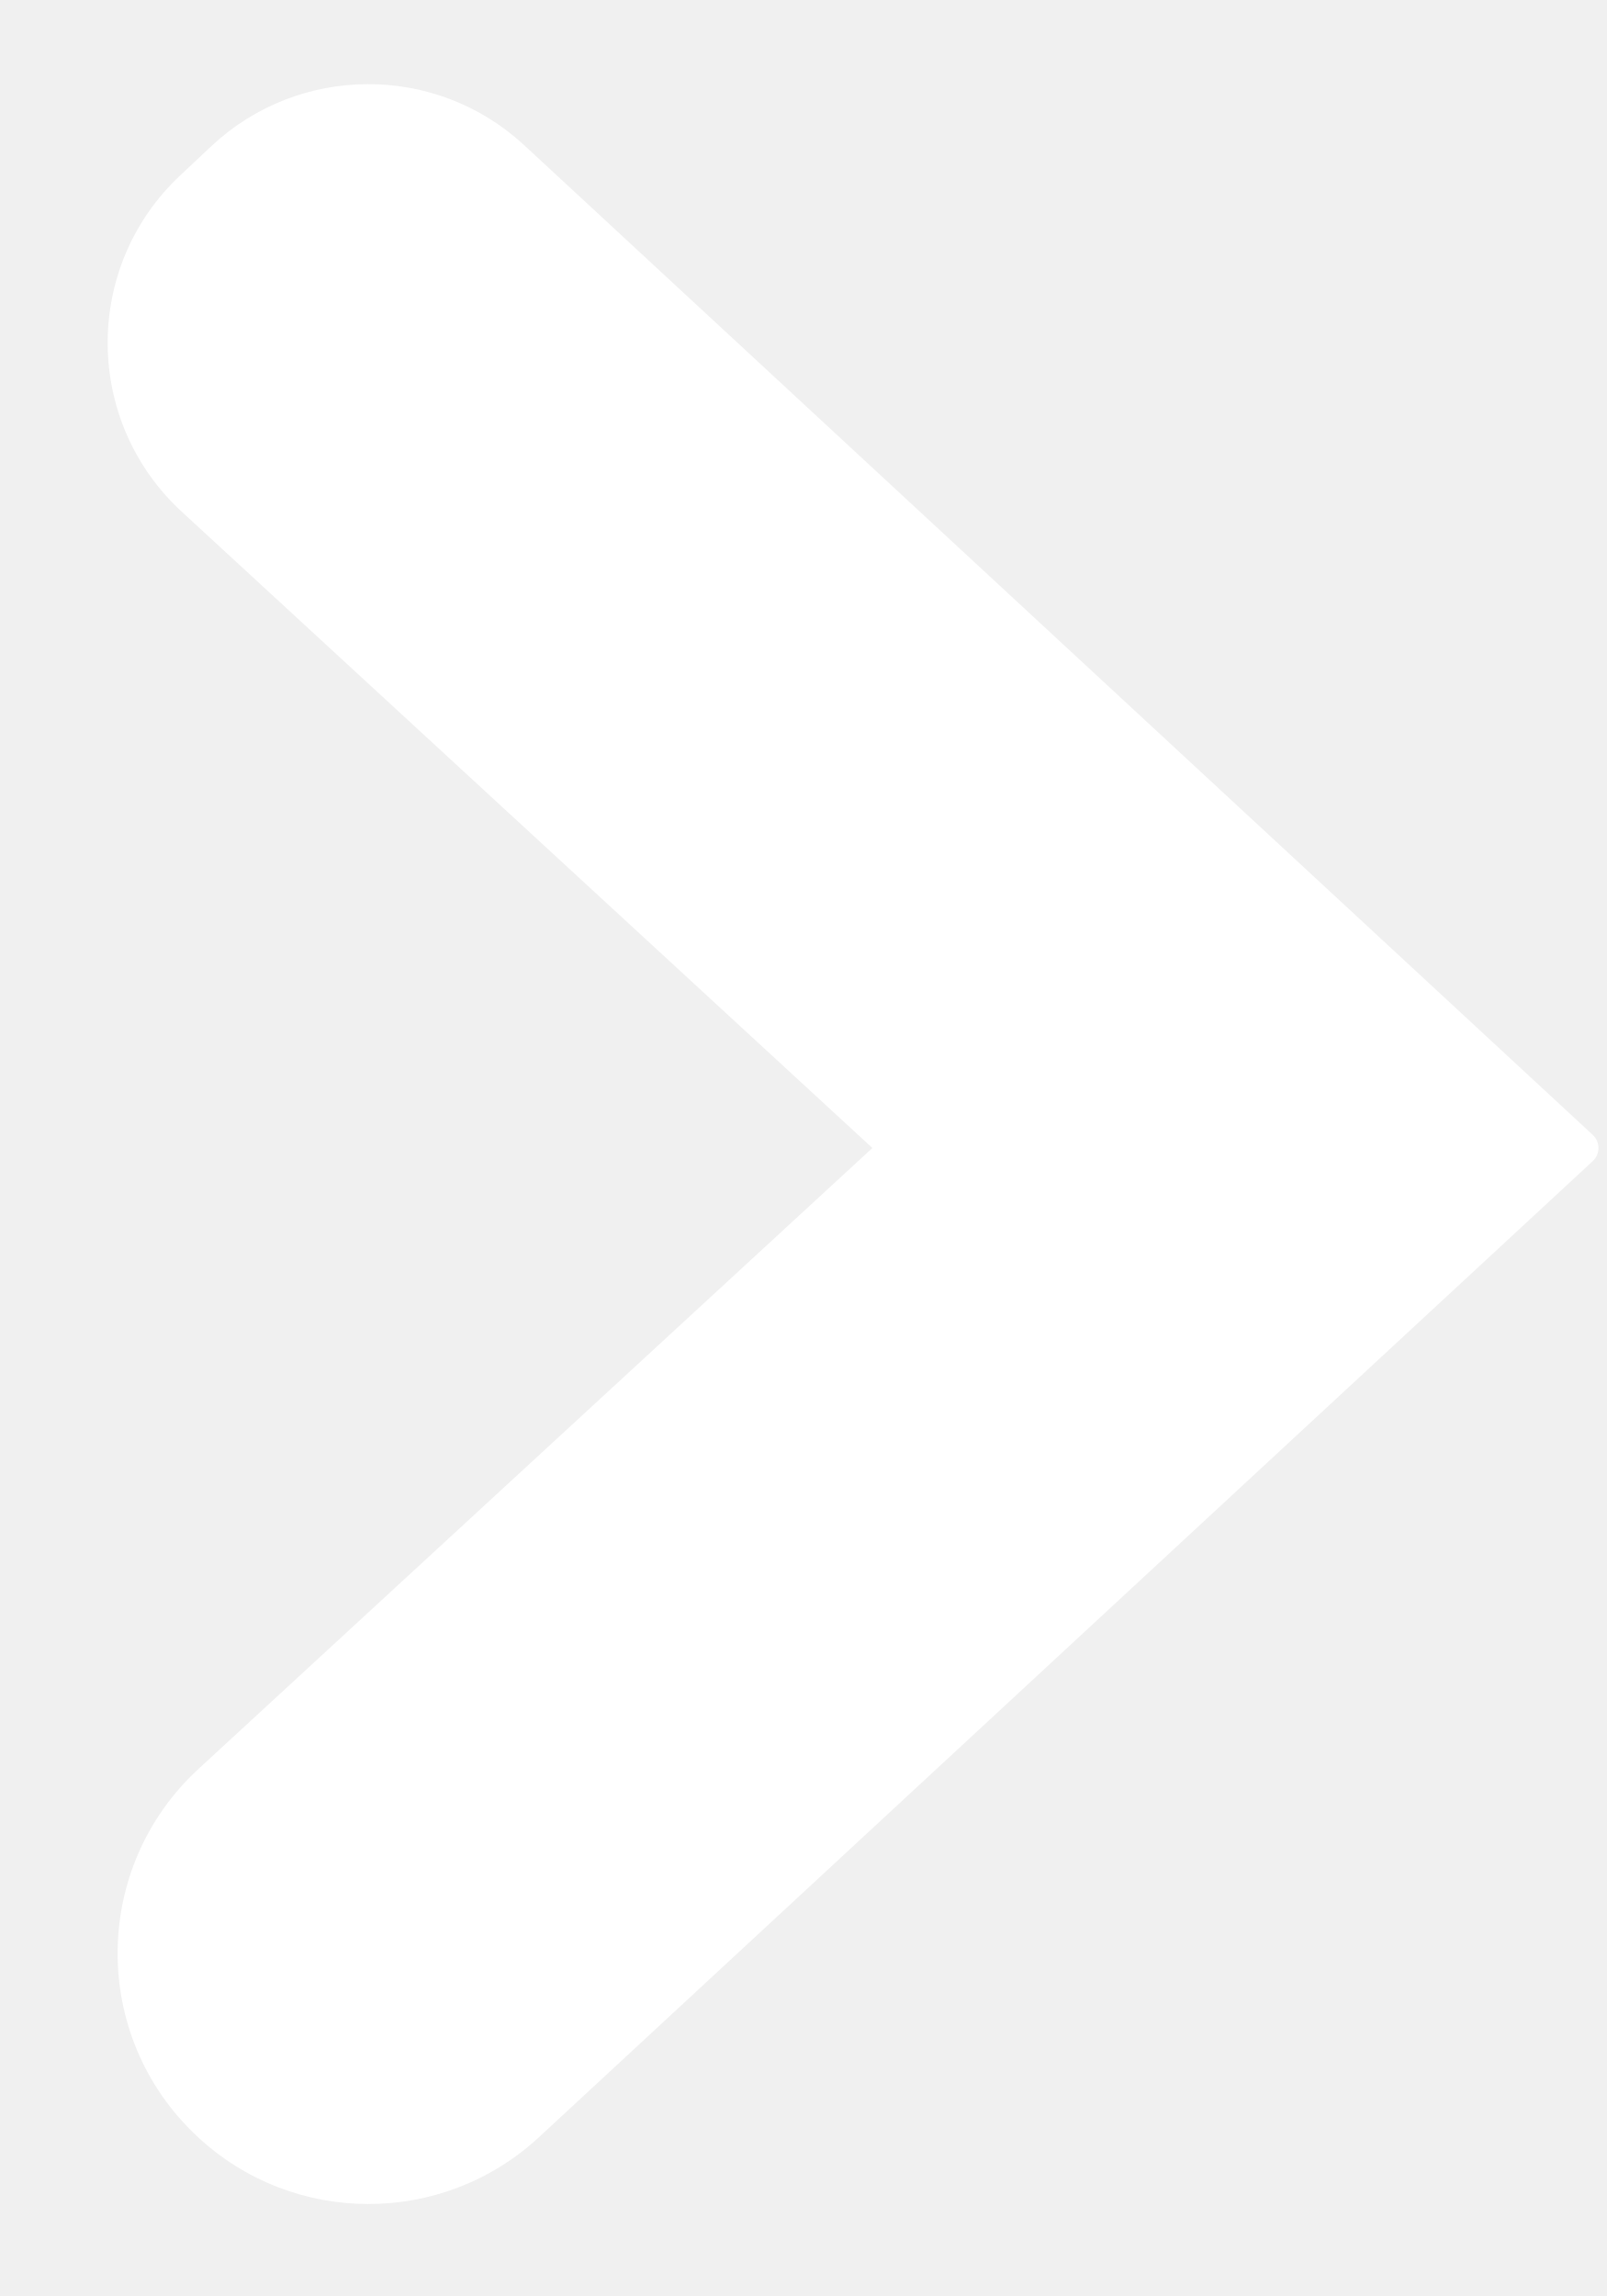
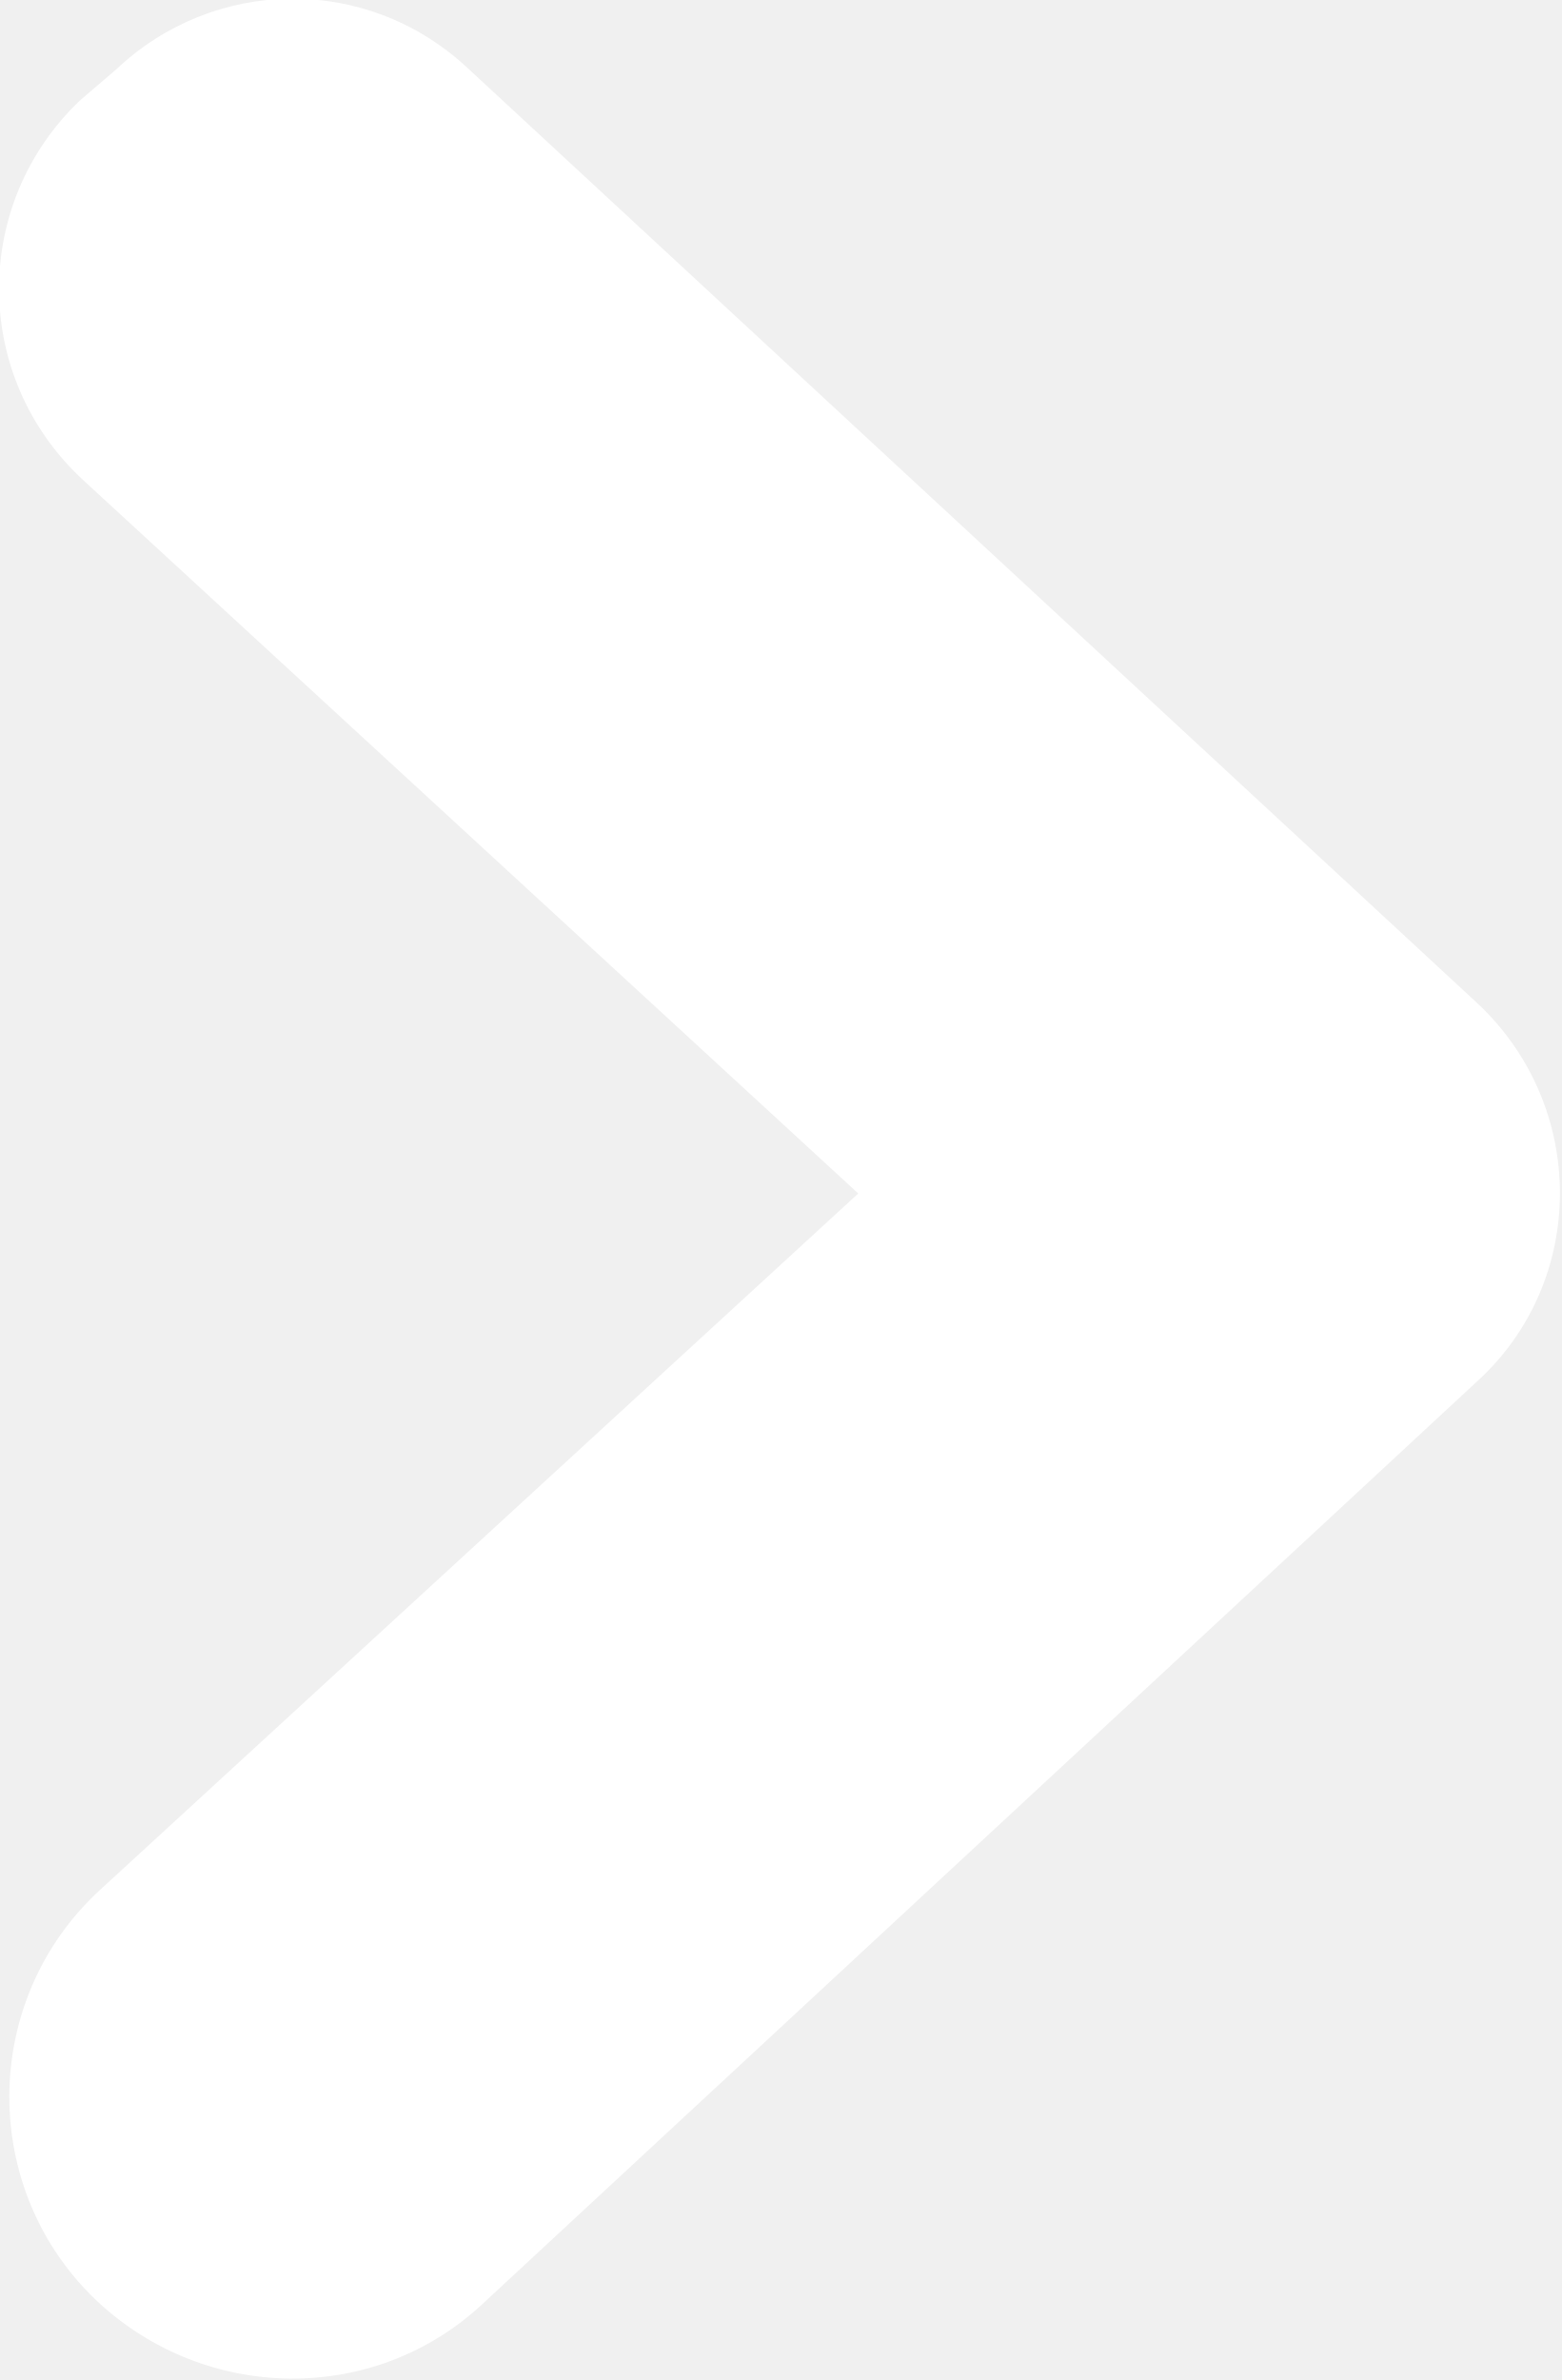
- <svg xmlns="http://www.w3.org/2000/svg" width="7" height="10" viewBox="0 0 7 10" fill="none">
-   <path fill-rule="evenodd" clip-rule="evenodd" d="M3.8 5L0.792 2.229C0.364 1.835 0.361 1.161 0.785 0.764L0.92 0.637C1.303 0.278 1.899 0.276 2.284 0.633L6.938 4.943C6.971 4.974 6.971 5.026 6.938 5.057L2.347 9.309C1.926 9.698 1.276 9.696 0.858 9.304V9.304C0.394 8.87 0.398 8.134 0.865 7.704L3.8 5Z" fill="white" />
+ <svg xmlns="http://www.w3.org/2000/svg" width="6.059" height="9.233" viewBox="0 0 6.059 9.233" fill="none">
+   <defs />
+   <path id="dropdown" d="M3.33 4.63L0.32 1.86C-0.11 1.46 -0.11 0.79 0.31 0.39L0.45 0.27C0.83 -0.09 1.42 -0.1 1.81 0.26L5.73 3.89C6.16 4.29 6.16 4.97 5.73 5.36L1.87 8.94C1.45 9.33 0.8 9.32 0.38 8.93C-0.08 8.5 -0.08 7.76 0.39 7.33L3.33 4.63Z" fill="#FFFFFF" fill-opacity="1" fill-rule="evenodd" />
</svg>
